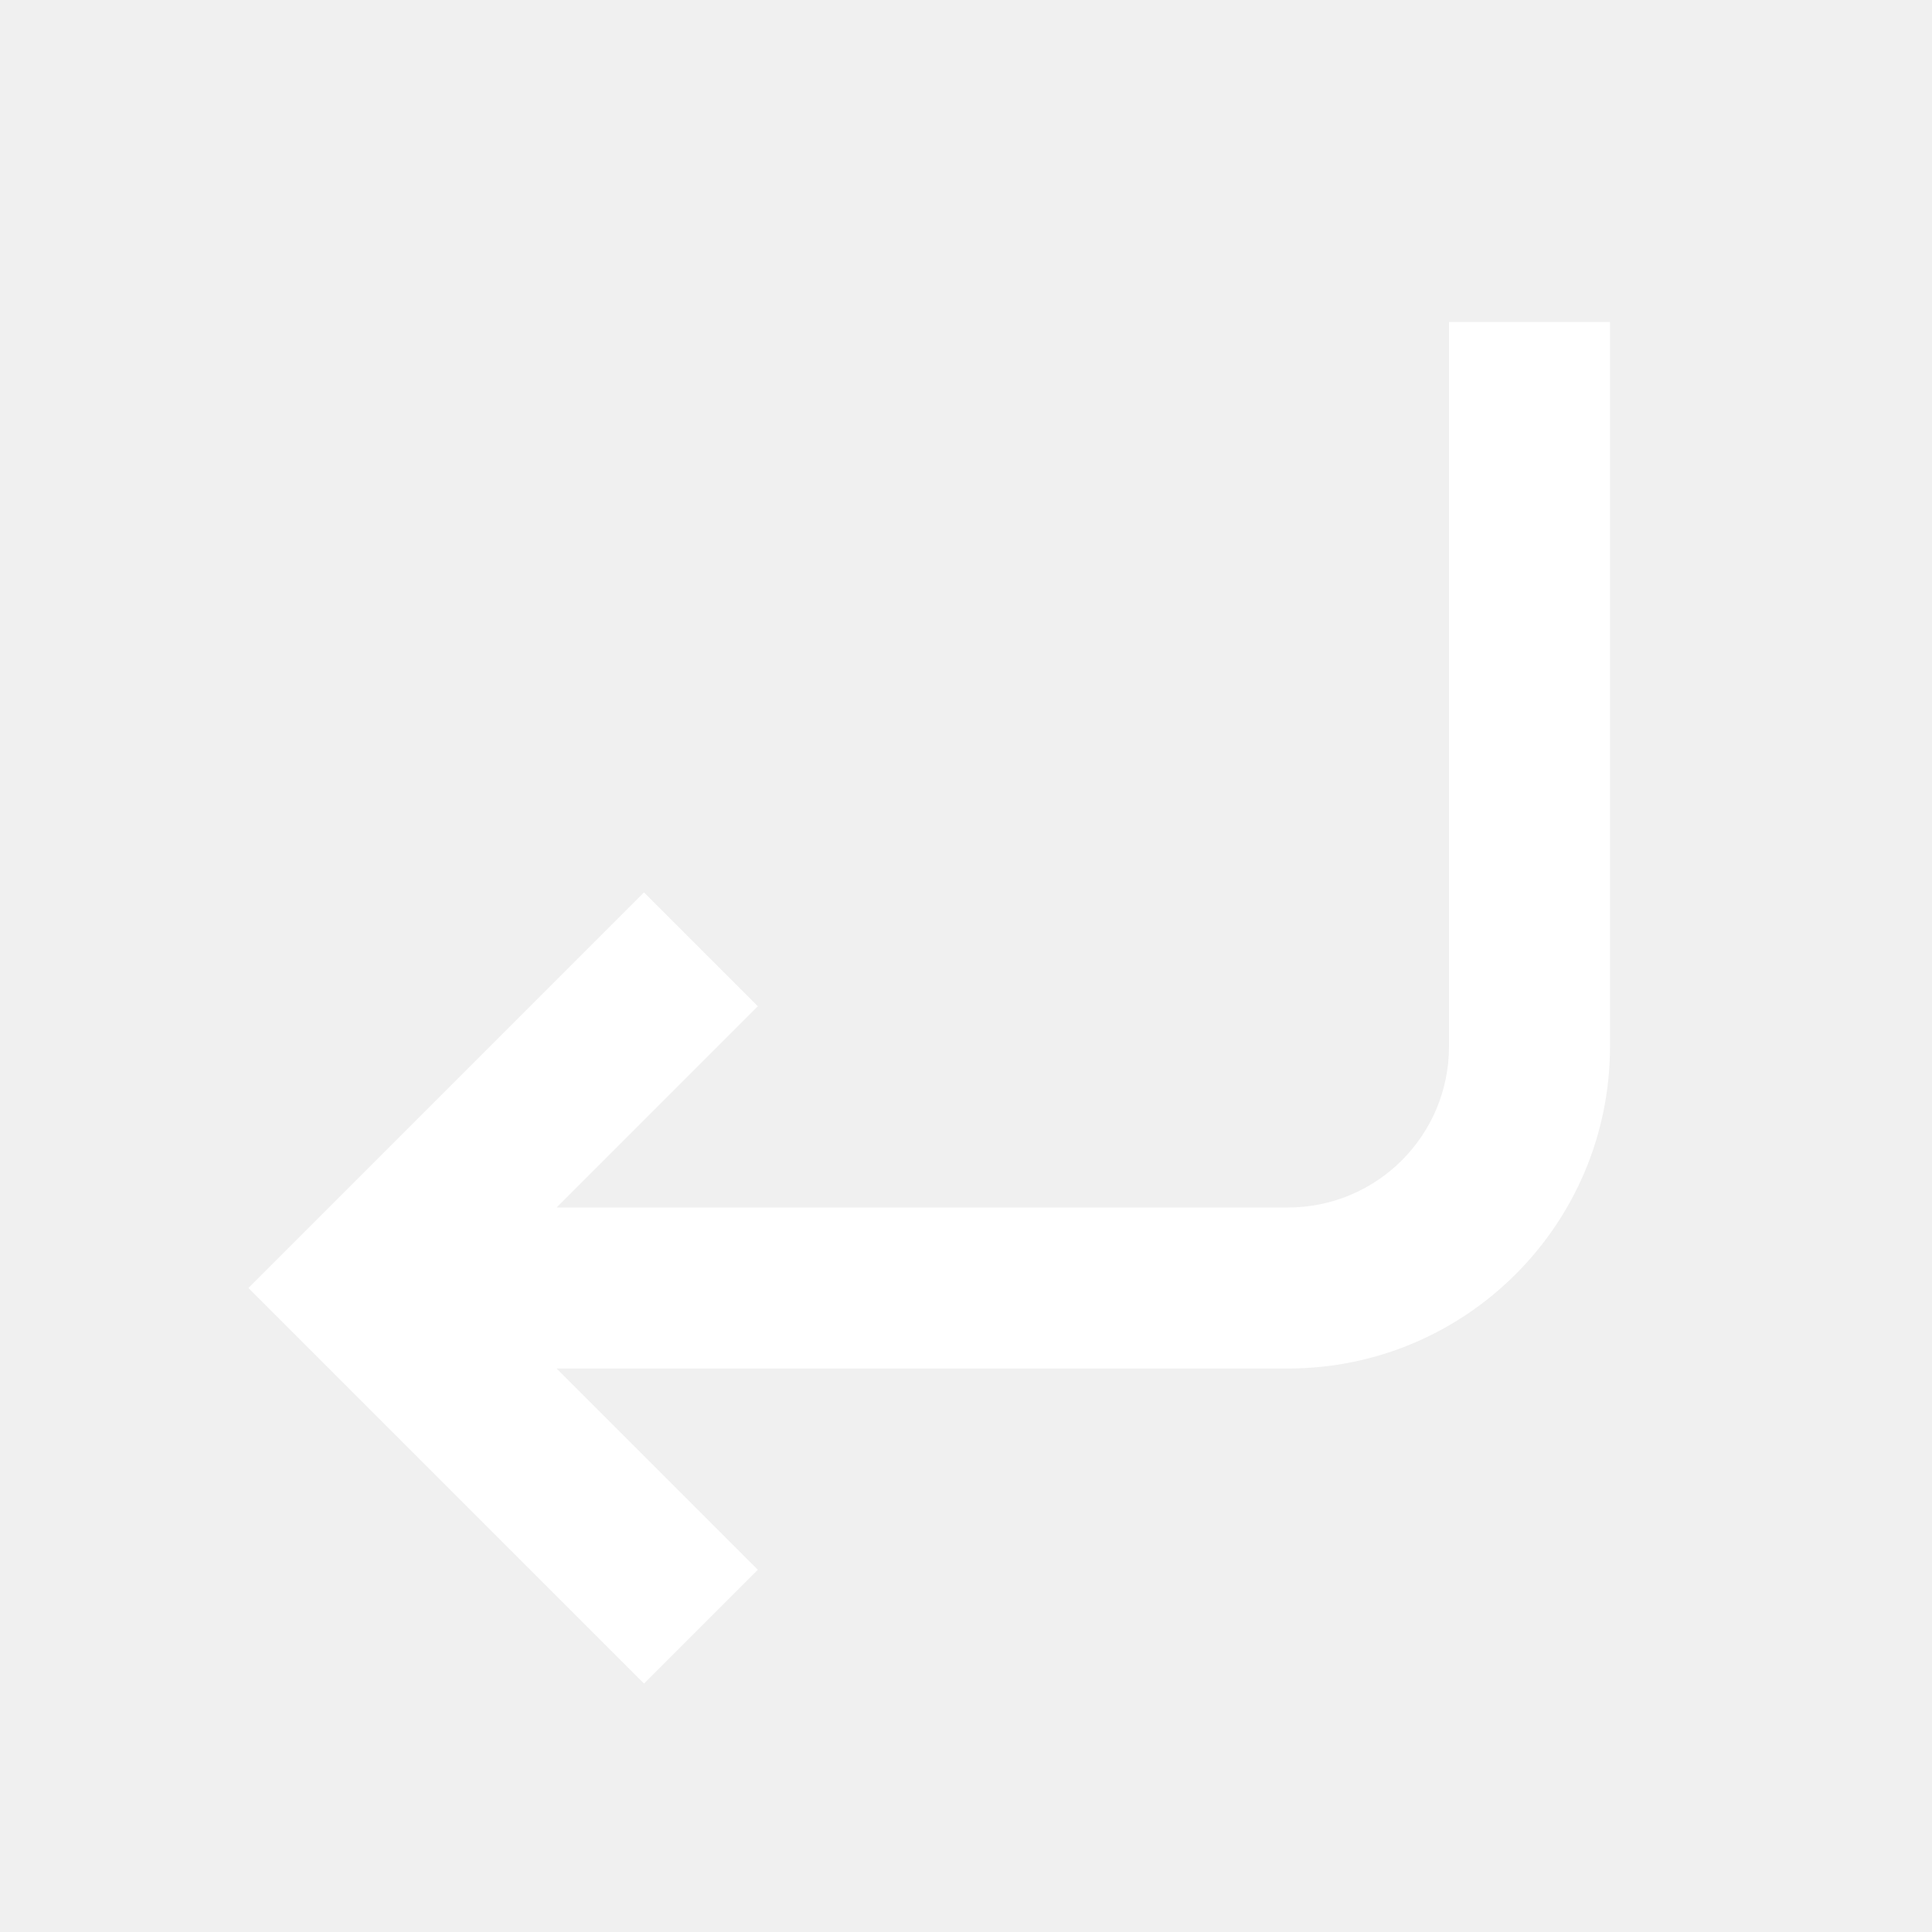
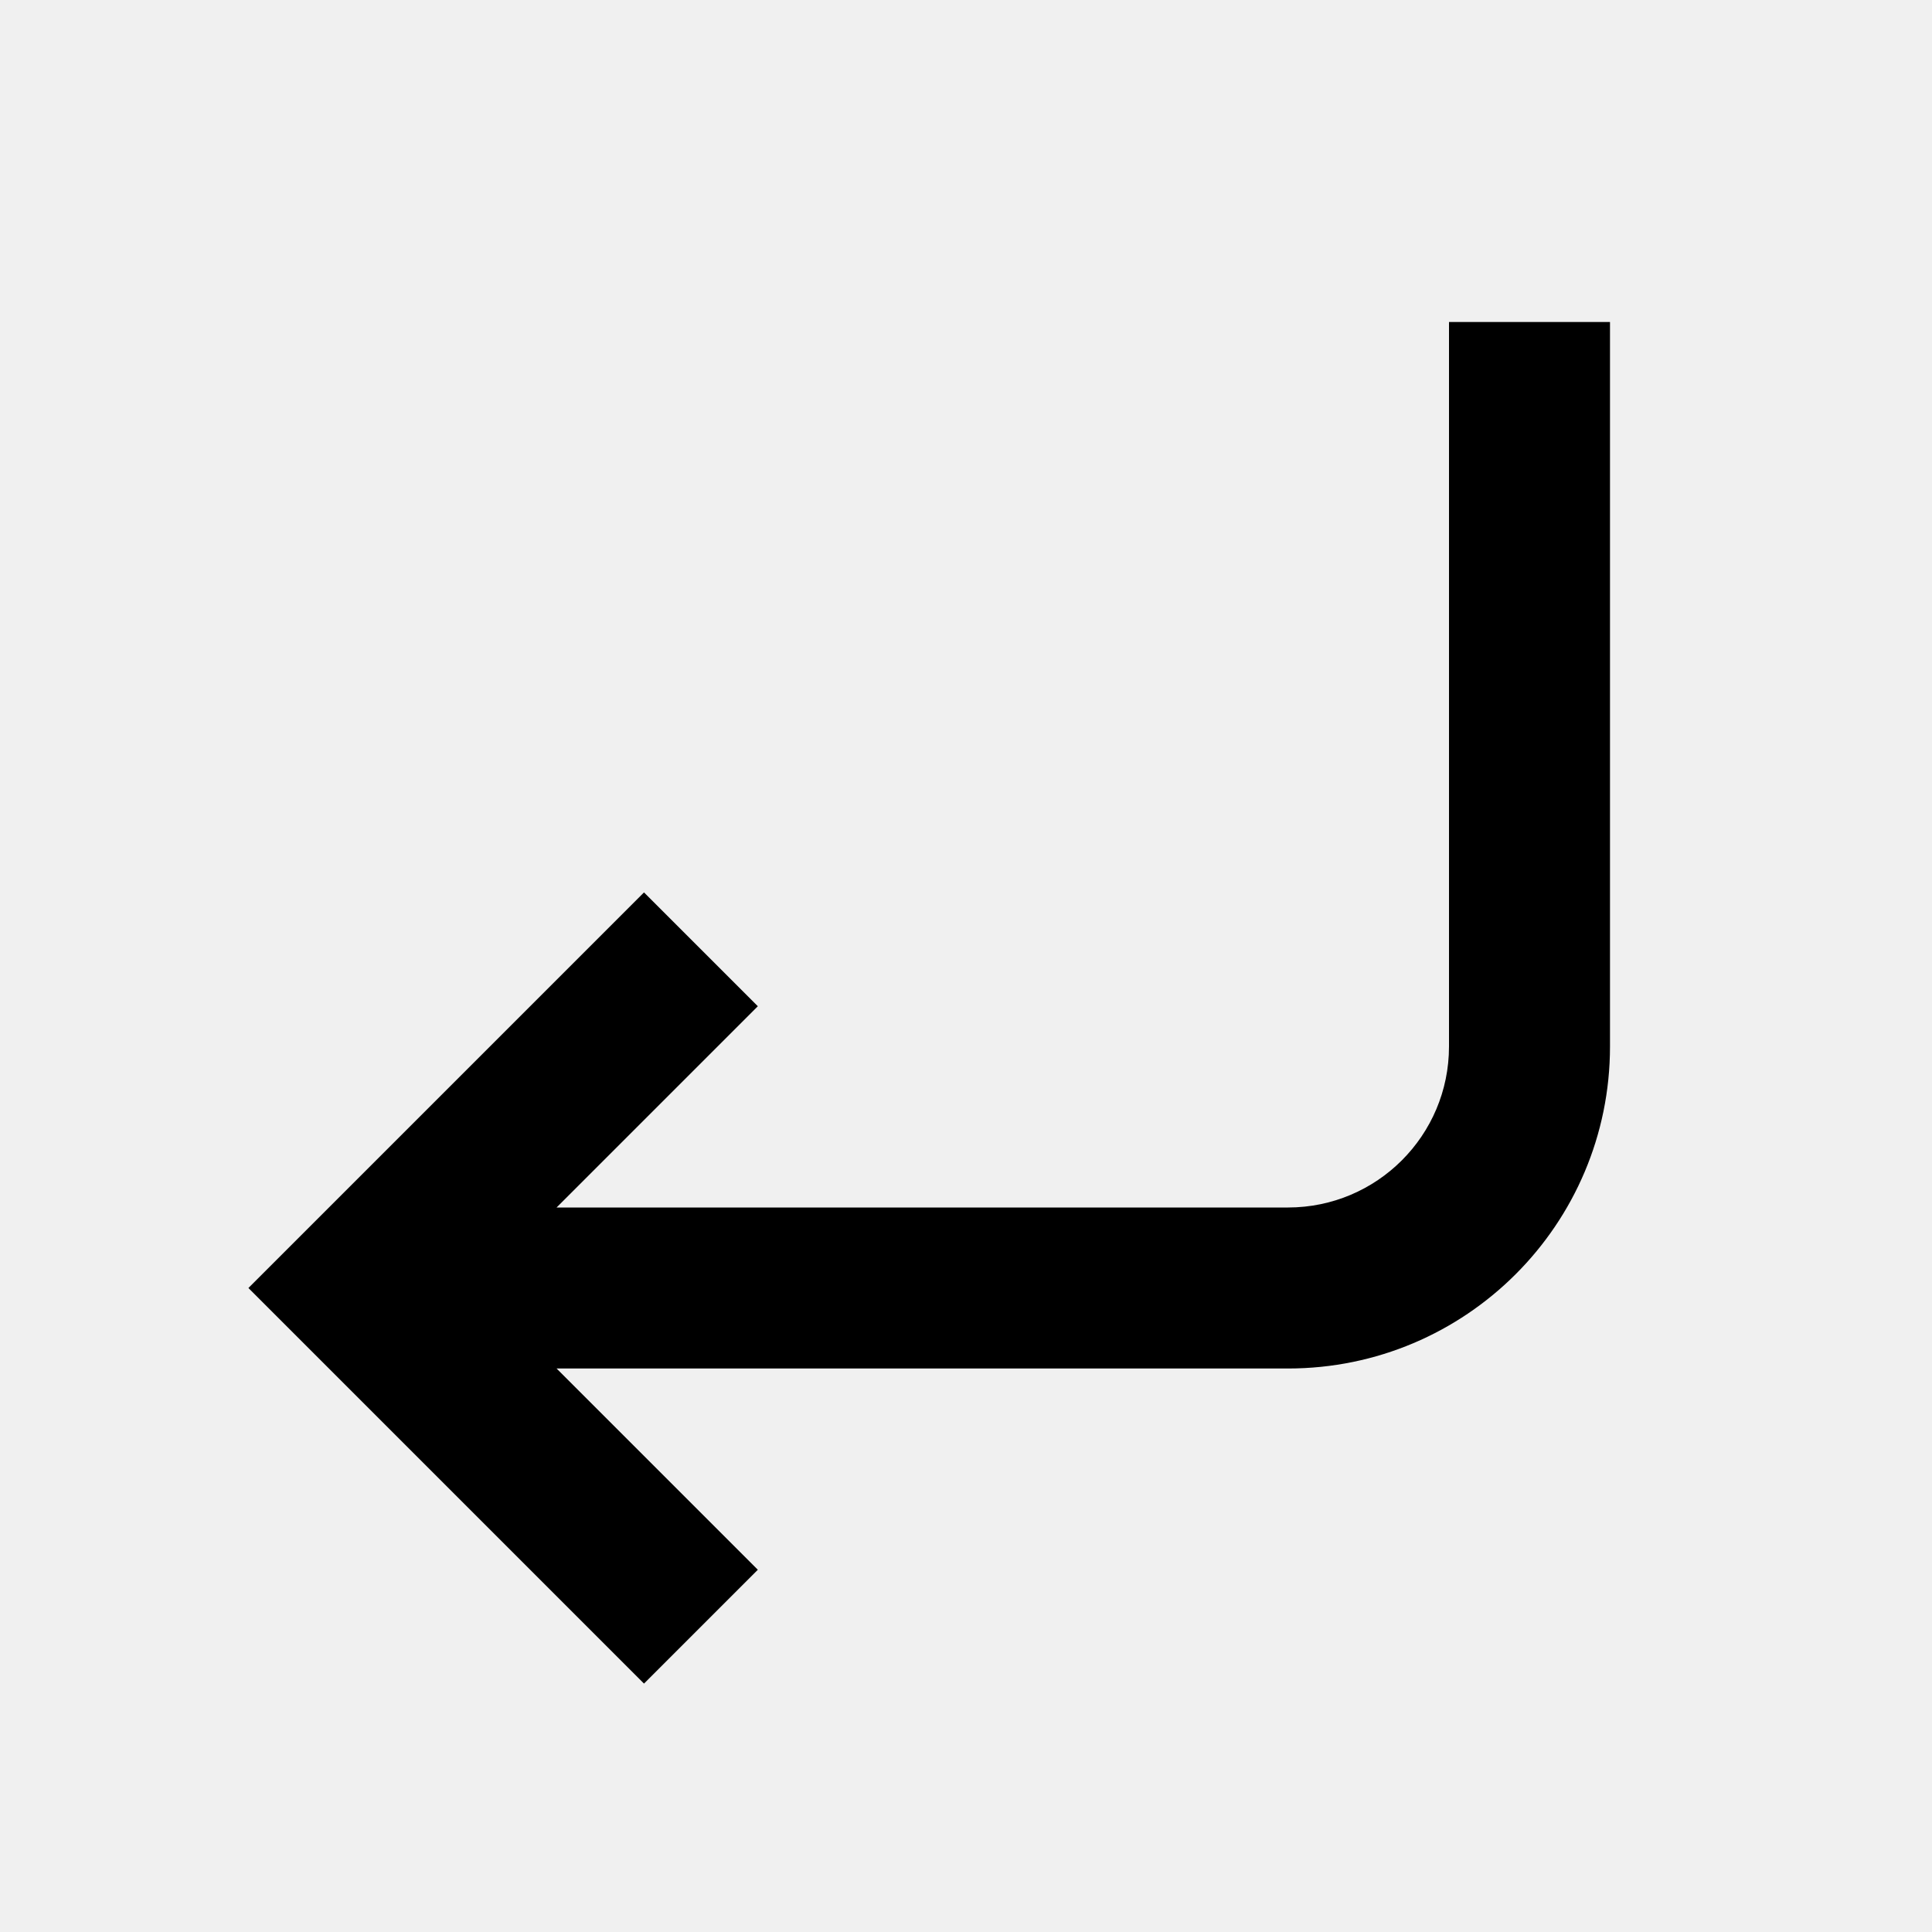
<svg xmlns="http://www.w3.org/2000/svg" width="128" height="128" viewBox="0 0 24 24">
-   <path fill="#ffffff" d="M20 4v9a4 4 0 0 1-4 4H6.914l2.5 2.5L8 20.914L3.086 16L8 11.086L9.414 12.5l-2.5 2.5H16a2 2 0 0 0 2-2V4z" />
+   <path fill="#000000" d="M20 4v9a4 4 0 0 1-4 4H6.914l2.5 2.5L8 20.914L3.086 16L8 11.086L9.414 12.5l-2.5 2.5H16a2 2 0 0 0 2-2V4z" />
</svg>
